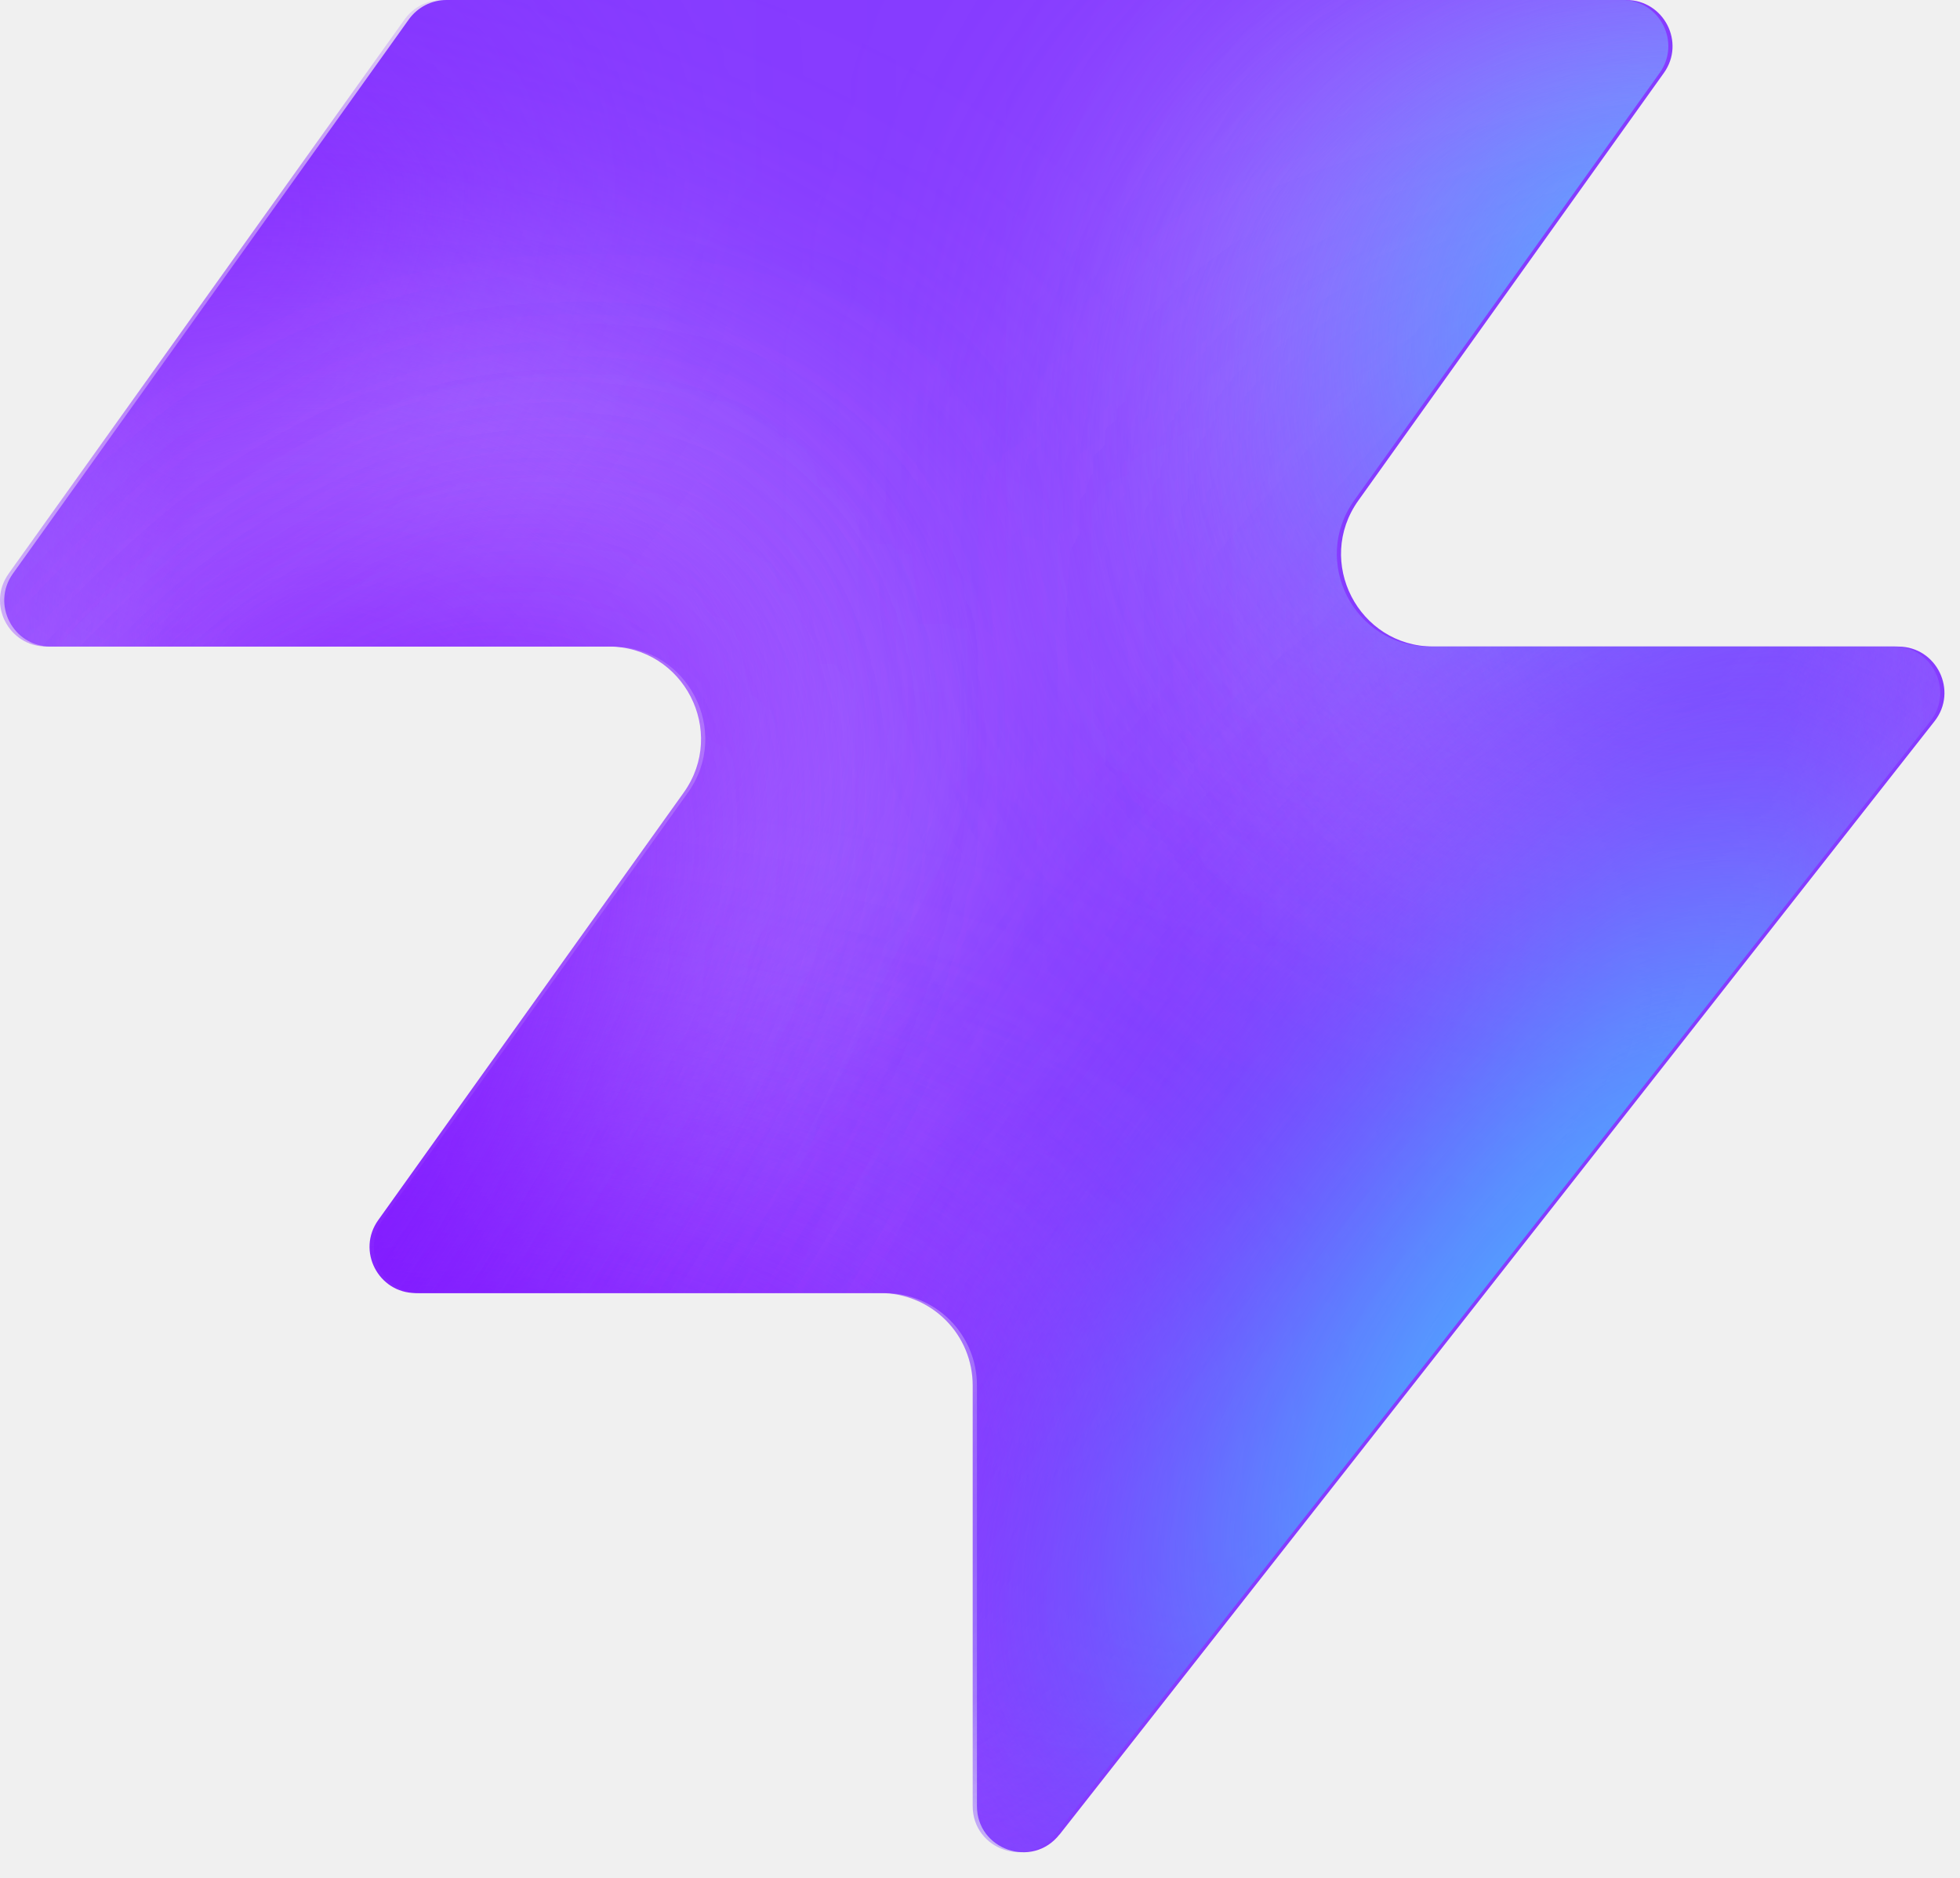
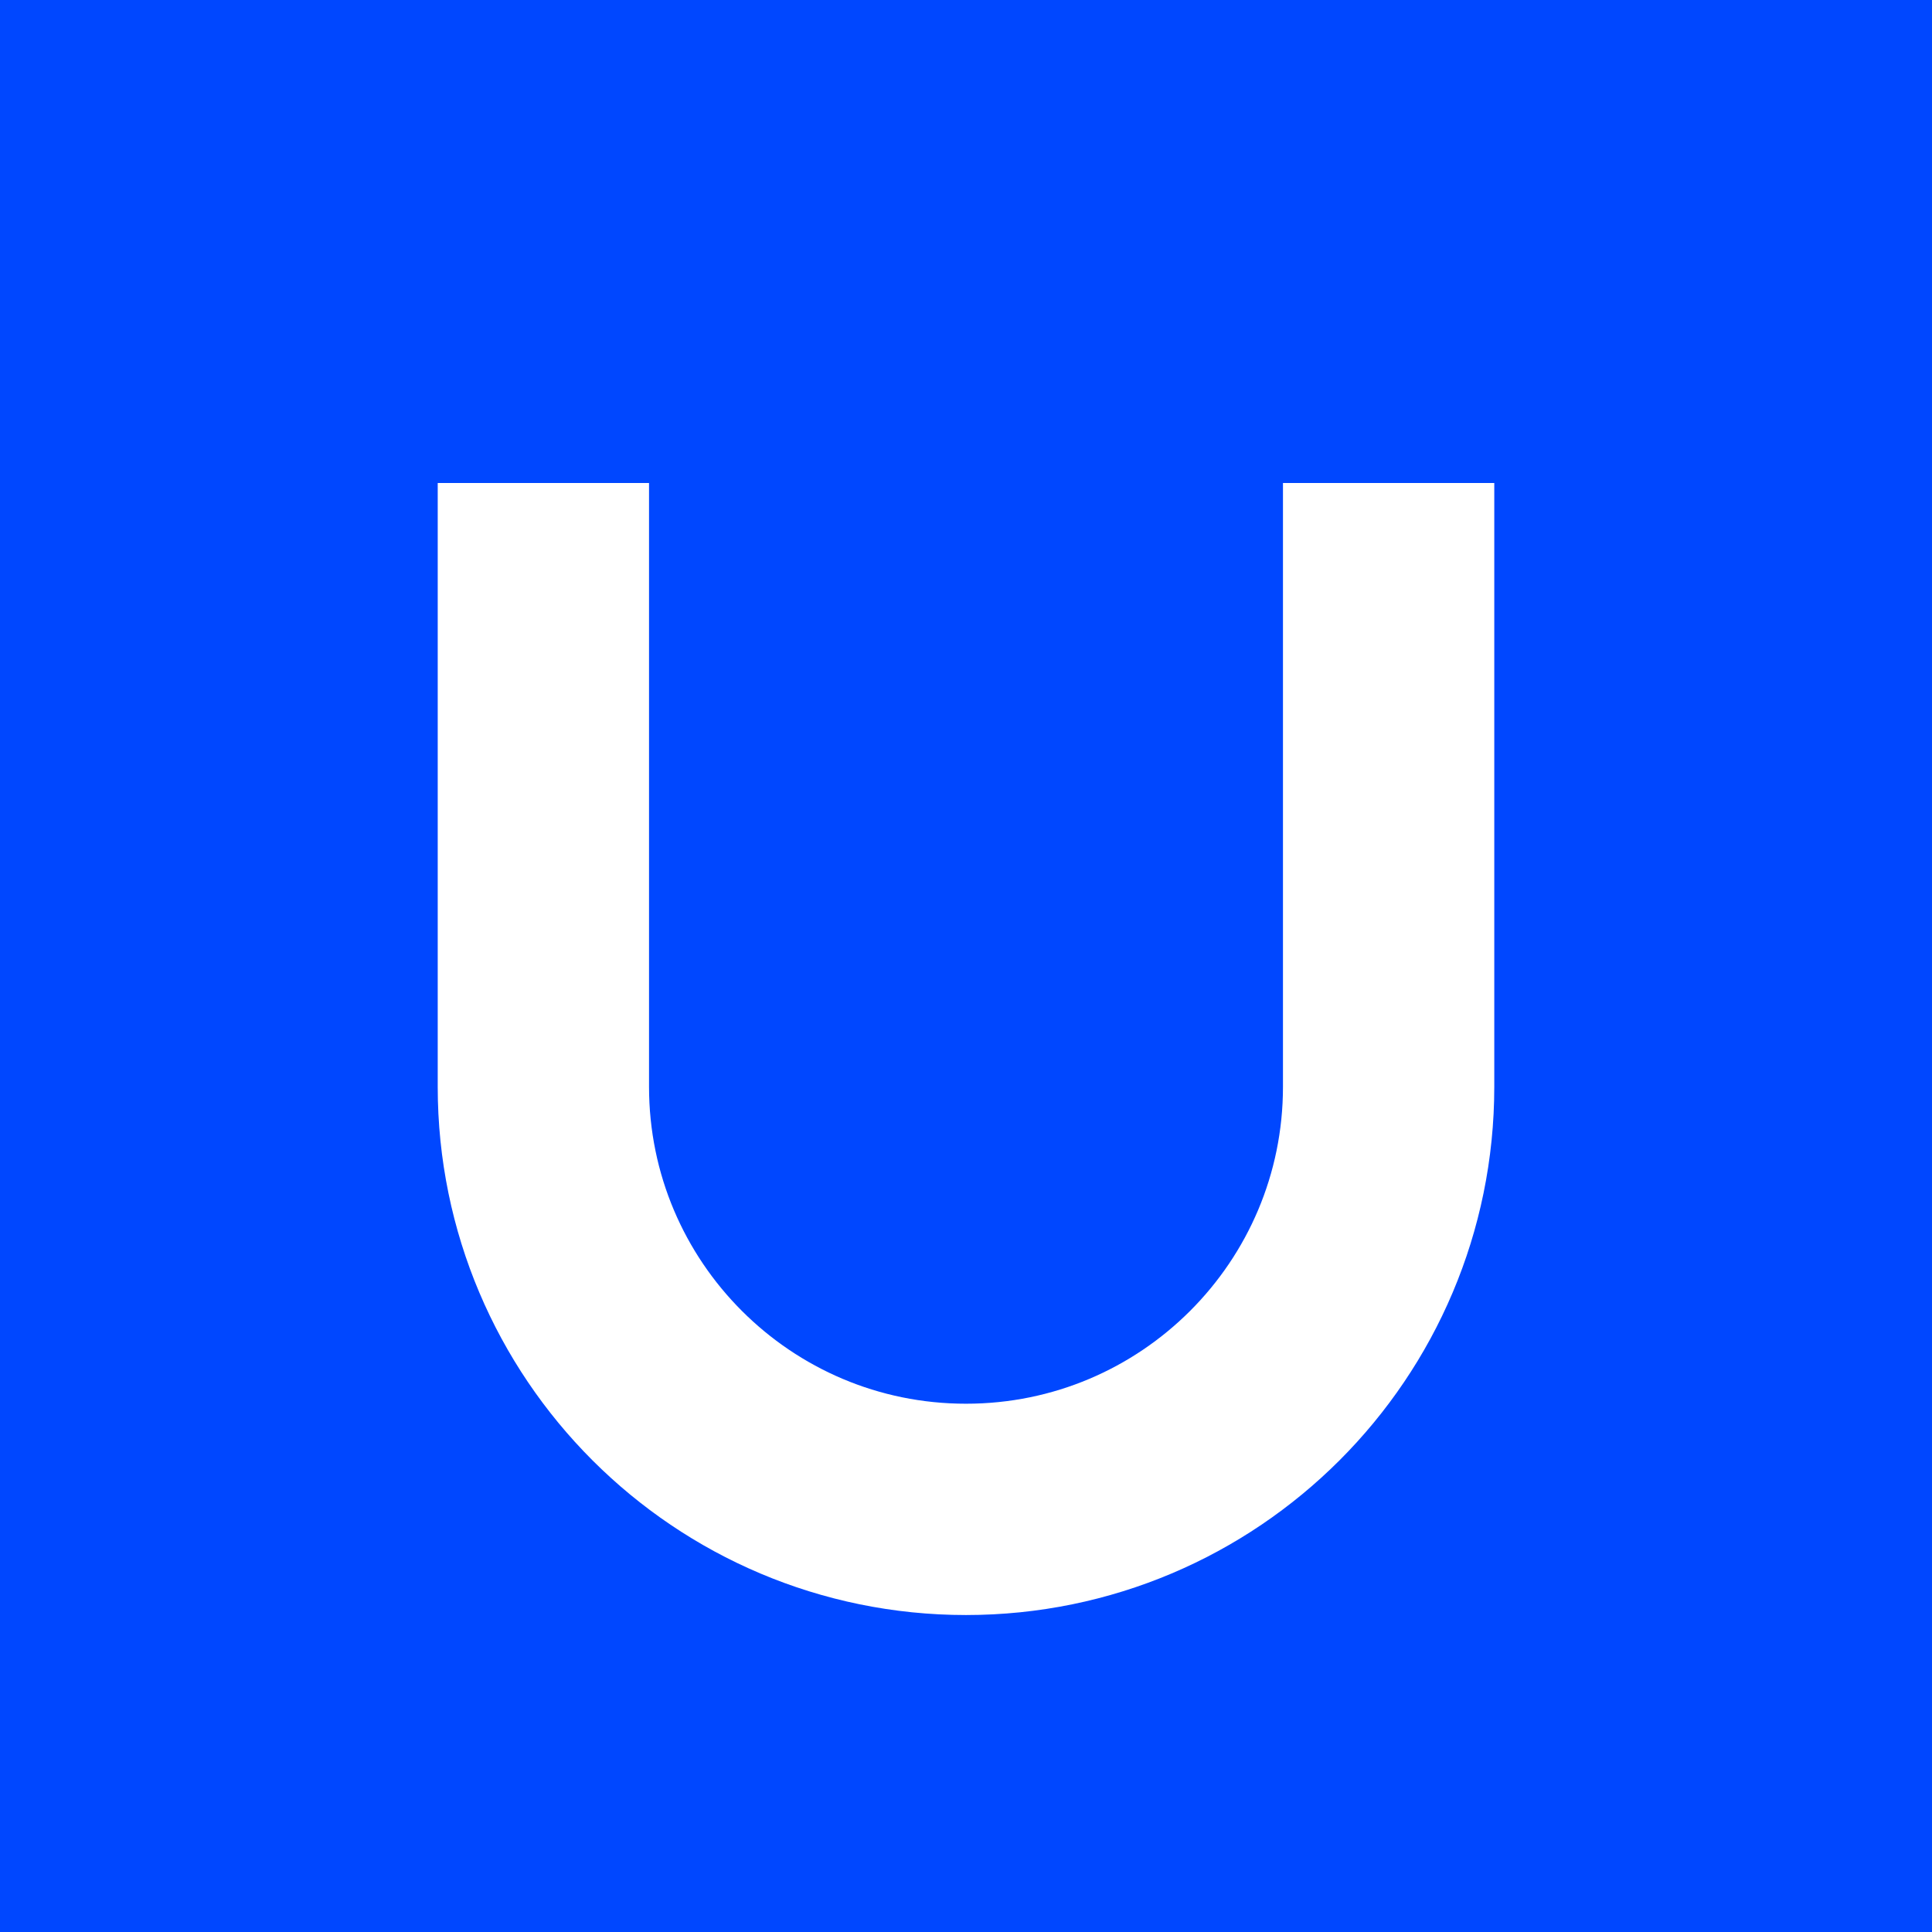
- <svg xmlns="http://www.w3.org/2000/svg" width="48" height="46" fill="none" viewBox="0 0 48 46">
-   <path fill="#863bff" d="M25.946 44.938c-.664.845-2.021.375-2.021-.698V33.937a2.26 2.26 0 0 0-2.262-2.262H10.287c-.92 0-1.456-1.04-.92-1.788l7.48-10.471c1.07-1.497 0-3.578-1.842-3.578H1.237c-.92 0-1.456-1.04-.92-1.788L10.013.474c.214-.297.556-.474.92-.474h28.894c.92 0 1.456 1.04.92 1.788l-7.48 10.471c-1.07 1.498 0 3.579 1.842 3.579h11.377c.943 0 1.473 1.088.89 1.83L25.947 44.94z" style="fill:#863bff;fill:color(display-p3 .525 .23 1);fill-opacity:1" />
-   <mask id="a" width="48" height="46" x="0" y="0" maskUnits="userSpaceOnUse" style="mask-type:alpha">
-     <path fill="#000" d="M25.842 44.938c-.664.844-2.021.375-2.021-.698V33.937a2.26 2.26 0 0 0-2.262-2.262H10.183c-.92 0-1.456-1.04-.92-1.788l7.48-10.471c1.07-1.498 0-3.579-1.842-3.579H1.133c-.92 0-1.456-1.04-.92-1.787L9.91.473c.214-.297.556-.474.92-.474h28.894c.92 0 1.456 1.04.92 1.788l-7.48 10.471c-1.07 1.498 0 3.578 1.842 3.578h11.377c.943 0 1.473 1.088.89 1.832L25.843 44.94z" style="fill:#000;fill-opacity:1" />
-   </mask>
-   <g mask="url(#a)">
-     <g filter="url(#b)">
-       <ellipse cx="5.508" cy="14.704" fill="#ede6ff" rx="5.508" ry="14.704" style="fill:#ede6ff;fill:color(display-p3 .927 .903 1);fill-opacity:1" transform="matrix(.00324 1 1 -.00324 -4.47 31.516)" />
-     </g>
-     <g filter="url(#c)">
-       <ellipse cx="10.399" cy="29.851" fill="#ede6ff" rx="10.399" ry="29.851" style="fill:#ede6ff;fill:color(display-p3 .927 .903 1);fill-opacity:1" transform="matrix(.00324 1 1 -.00324 -39.328 7.883)" />
-     </g>
-     <g filter="url(#d)">
-       <ellipse cx="5.508" cy="30.487" fill="#7e14ff" rx="5.508" ry="30.487" style="fill:#7e14ff;fill:color(display-p3 .492 .077 1);fill-opacity:1" transform="rotate(89.814 -25.913 -14.639)scale(1 -1)" />
-     </g>
-     <g filter="url(#e)">
-       <ellipse cx="5.508" cy="30.599" fill="#7e14ff" rx="5.508" ry="30.599" style="fill:#7e14ff;fill:color(display-p3 .492 .077 1);fill-opacity:1" transform="rotate(89.814 -32.644 -3.334)scale(1 -1)" />
-     </g>
-     <g filter="url(#f)">
-       <ellipse cx="5.508" cy="30.599" fill="#7e14ff" rx="5.508" ry="30.599" style="fill:#7e14ff;fill:color(display-p3 .492 .077 1);fill-opacity:1" transform="matrix(.00324 1 1 -.00324 -34.34 30.47)" />
-     </g>
-     <g filter="url(#g)">
-       <ellipse cx="14.072" cy="22.078" fill="#ede6ff" rx="14.072" ry="22.078" style="fill:#ede6ff;fill:color(display-p3 .927 .903 1);fill-opacity:1" transform="rotate(93.35 24.506 48.493)scale(-1 1)" />
-     </g>
-     <g filter="url(#h)">
-       <ellipse cx="3.47" cy="21.501" fill="#7e14ff" rx="3.47" ry="21.501" style="fill:#7e14ff;fill:color(display-p3 .492 .077 1);fill-opacity:1" transform="rotate(89.009 28.708 47.59)scale(-1 1)" />
-     </g>
-     <g filter="url(#i)">
-       <ellipse cx="3.47" cy="21.501" fill="#7e14ff" rx="3.47" ry="21.501" style="fill:#7e14ff;fill:color(display-p3 .492 .077 1);fill-opacity:1" transform="rotate(89.009 28.708 47.59)scale(-1 1)" />
-     </g>
-     <g filter="url(#j)">
-       <ellipse cx=".387" cy="8.972" fill="#7e14ff" rx="4.407" ry="29.108" style="fill:#7e14ff;fill:color(display-p3 .492 .077 1);fill-opacity:1" transform="rotate(39.51 .387 8.972)" />
-     </g>
-     <g filter="url(#k)">
-       <ellipse cx="47.523" cy="-6.092" fill="#7e14ff" rx="4.407" ry="29.108" style="fill:#7e14ff;fill:color(display-p3 .492 .077 1);fill-opacity:1" transform="rotate(37.892 47.523 -6.092)" />
-     </g>
-     <g filter="url(#l)">
-       <ellipse cx="41.412" cy="6.333" fill="#47bfff" rx="5.971" ry="9.665" style="fill:#47bfff;fill:color(display-p3 .28 .748 1);fill-opacity:1" transform="rotate(37.892 41.412 6.333)" />
-     </g>
-     <g filter="url(#m)">
-       <ellipse cx="-1.879" cy="38.332" fill="#7e14ff" rx="4.407" ry="29.108" style="fill:#7e14ff;fill:color(display-p3 .492 .077 1);fill-opacity:1" transform="rotate(37.892 -1.88 38.332)" />
-     </g>
-     <g filter="url(#n)">
-       <ellipse cx="-1.879" cy="38.332" fill="#7e14ff" rx="4.407" ry="29.108" style="fill:#7e14ff;fill:color(display-p3 .492 .077 1);fill-opacity:1" transform="rotate(37.892 -1.88 38.332)" />
-     </g>
-     <g filter="url(#o)">
-       <ellipse cx="35.651" cy="29.907" fill="#7e14ff" rx="4.407" ry="29.108" style="fill:#7e14ff;fill:color(display-p3 .492 .077 1);fill-opacity:1" transform="rotate(37.892 35.651 29.907)" />
-     </g>
-     <g filter="url(#p)">
-       <ellipse cx="38.418" cy="32.4" fill="#47bfff" rx="5.971" ry="15.297" style="fill:#47bfff;fill:color(display-p3 .28 .748 1);fill-opacity:1" transform="rotate(37.892 38.418 32.4)" />
-     </g>
-   </g>
-   <defs>
-     <filter id="b" width="60.045" height="41.654" x="-19.77" y="16.149" color-interpolation-filters="sRGB" filterUnits="userSpaceOnUse">
-       <feFlood flood-opacity="0" result="BackgroundImageFix" />
-       <feBlend in="SourceGraphic" in2="BackgroundImageFix" result="shape" />
-       <feGaussianBlur result="effect1_foregroundBlur_2002_17158" stdDeviation="7.659" />
-     </filter>
-     <filter id="c" width="90.34" height="51.437" x="-54.613" y="-7.533" color-interpolation-filters="sRGB" filterUnits="userSpaceOnUse">
-       <feFlood flood-opacity="0" result="BackgroundImageFix" />
-       <feBlend in="SourceGraphic" in2="BackgroundImageFix" result="shape" />
-       <feGaussianBlur result="effect1_foregroundBlur_2002_17158" stdDeviation="7.659" />
-     </filter>
-     <filter id="d" width="79.355" height="29.4" x="-49.64" y="2.03" color-interpolation-filters="sRGB" filterUnits="userSpaceOnUse">
-       <feFlood flood-opacity="0" result="BackgroundImageFix" />
-       <feBlend in="SourceGraphic" in2="BackgroundImageFix" result="shape" />
-       <feGaussianBlur result="effect1_foregroundBlur_2002_17158" stdDeviation="4.596" />
-     </filter>
-     <filter id="e" width="79.579" height="29.4" x="-45.045" y="20.029" color-interpolation-filters="sRGB" filterUnits="userSpaceOnUse">
-       <feFlood flood-opacity="0" result="BackgroundImageFix" />
-       <feBlend in="SourceGraphic" in2="BackgroundImageFix" result="shape" />
-       <feGaussianBlur result="effect1_foregroundBlur_2002_17158" stdDeviation="4.596" />
-     </filter>
-     <filter id="f" width="79.579" height="29.4" x="-43.513" y="21.178" color-interpolation-filters="sRGB" filterUnits="userSpaceOnUse">
-       <feFlood flood-opacity="0" result="BackgroundImageFix" />
-       <feBlend in="SourceGraphic" in2="BackgroundImageFix" result="shape" />
-       <feGaussianBlur result="effect1_foregroundBlur_2002_17158" stdDeviation="4.596" />
-     </filter>
-     <filter id="g" width="74.749" height="58.852" x="15.756" y="-17.901" color-interpolation-filters="sRGB" filterUnits="userSpaceOnUse">
-       <feFlood flood-opacity="0" result="BackgroundImageFix" />
-       <feBlend in="SourceGraphic" in2="BackgroundImageFix" result="shape" />
-       <feGaussianBlur result="effect1_foregroundBlur_2002_17158" stdDeviation="7.659" />
-     </filter>
-     <filter id="h" width="61.377" height="25.362" x="23.548" y="2.284" color-interpolation-filters="sRGB" filterUnits="userSpaceOnUse">
-       <feFlood flood-opacity="0" result="BackgroundImageFix" />
-       <feBlend in="SourceGraphic" in2="BackgroundImageFix" result="shape" />
-       <feGaussianBlur result="effect1_foregroundBlur_2002_17158" stdDeviation="4.596" />
-     </filter>
-     <filter id="i" width="61.377" height="25.362" x="23.548" y="2.284" color-interpolation-filters="sRGB" filterUnits="userSpaceOnUse">
-       <feFlood flood-opacity="0" result="BackgroundImageFix" />
-       <feBlend in="SourceGraphic" in2="BackgroundImageFix" result="shape" />
-       <feGaussianBlur result="effect1_foregroundBlur_2002_17158" stdDeviation="4.596" />
-     </filter>
-     <filter id="j" width="56.045" height="63.649" x="-27.636" y="-22.853" color-interpolation-filters="sRGB" filterUnits="userSpaceOnUse">
-       <feFlood flood-opacity="0" result="BackgroundImageFix" />
-       <feBlend in="SourceGraphic" in2="BackgroundImageFix" result="shape" />
-       <feGaussianBlur result="effect1_foregroundBlur_2002_17158" stdDeviation="4.596" />
-     </filter>
-     <filter id="k" width="54.814" height="64.646" x="20.116" y="-38.415" color-interpolation-filters="sRGB" filterUnits="userSpaceOnUse">
-       <feFlood flood-opacity="0" result="BackgroundImageFix" />
-       <feBlend in="SourceGraphic" in2="BackgroundImageFix" result="shape" />
-       <feGaussianBlur result="effect1_foregroundBlur_2002_17158" stdDeviation="4.596" />
-     </filter>
-     <filter id="l" width="33.541" height="35.313" x="24.641" y="-11.323" color-interpolation-filters="sRGB" filterUnits="userSpaceOnUse">
-       <feFlood flood-opacity="0" result="BackgroundImageFix" />
-       <feBlend in="SourceGraphic" in2="BackgroundImageFix" result="shape" />
-       <feGaussianBlur result="effect1_foregroundBlur_2002_17158" stdDeviation="4.596" />
-     </filter>
-     <filter id="m" width="54.814" height="64.646" x="-29.286" y="6.009" color-interpolation-filters="sRGB" filterUnits="userSpaceOnUse">
-       <feFlood flood-opacity="0" result="BackgroundImageFix" />
-       <feBlend in="SourceGraphic" in2="BackgroundImageFix" result="shape" />
-       <feGaussianBlur result="effect1_foregroundBlur_2002_17158" stdDeviation="4.596" />
-     </filter>
-     <filter id="n" width="54.814" height="64.646" x="-29.286" y="6.009" color-interpolation-filters="sRGB" filterUnits="userSpaceOnUse">
-       <feFlood flood-opacity="0" result="BackgroundImageFix" />
-       <feBlend in="SourceGraphic" in2="BackgroundImageFix" result="shape" />
-       <feGaussianBlur result="effect1_foregroundBlur_2002_17158" stdDeviation="4.596" />
-     </filter>
-     <filter id="o" width="54.814" height="64.646" x="8.244" y="-2.416" color-interpolation-filters="sRGB" filterUnits="userSpaceOnUse">
-       <feFlood flood-opacity="0" result="BackgroundImageFix" />
-       <feBlend in="SourceGraphic" in2="BackgroundImageFix" result="shape" />
-       <feGaussianBlur result="effect1_foregroundBlur_2002_17158" stdDeviation="4.596" />
-     </filter>
-     <filter id="p" width="39.409" height="43.623" x="18.713" y="10.588" color-interpolation-filters="sRGB" filterUnits="userSpaceOnUse">
-       <feFlood flood-opacity="0" result="BackgroundImageFix" />
-       <feBlend in="SourceGraphic" in2="BackgroundImageFix" result="shape" />
-       <feGaussianBlur result="effect1_foregroundBlur_2002_17158" stdDeviation="4.596" />
-     </filter>
-   </defs>
+ <svg xmlns="http://www.w3.org/2000/svg" viewBox="0 0 64 64">
+   <rect width="64" height="64" fill="#0047FF" />
+   <path d="M18 16v20a14 14 0 0 0 28 0V16" fill="none" stroke="#fff" stroke-width="7" />
</svg>
